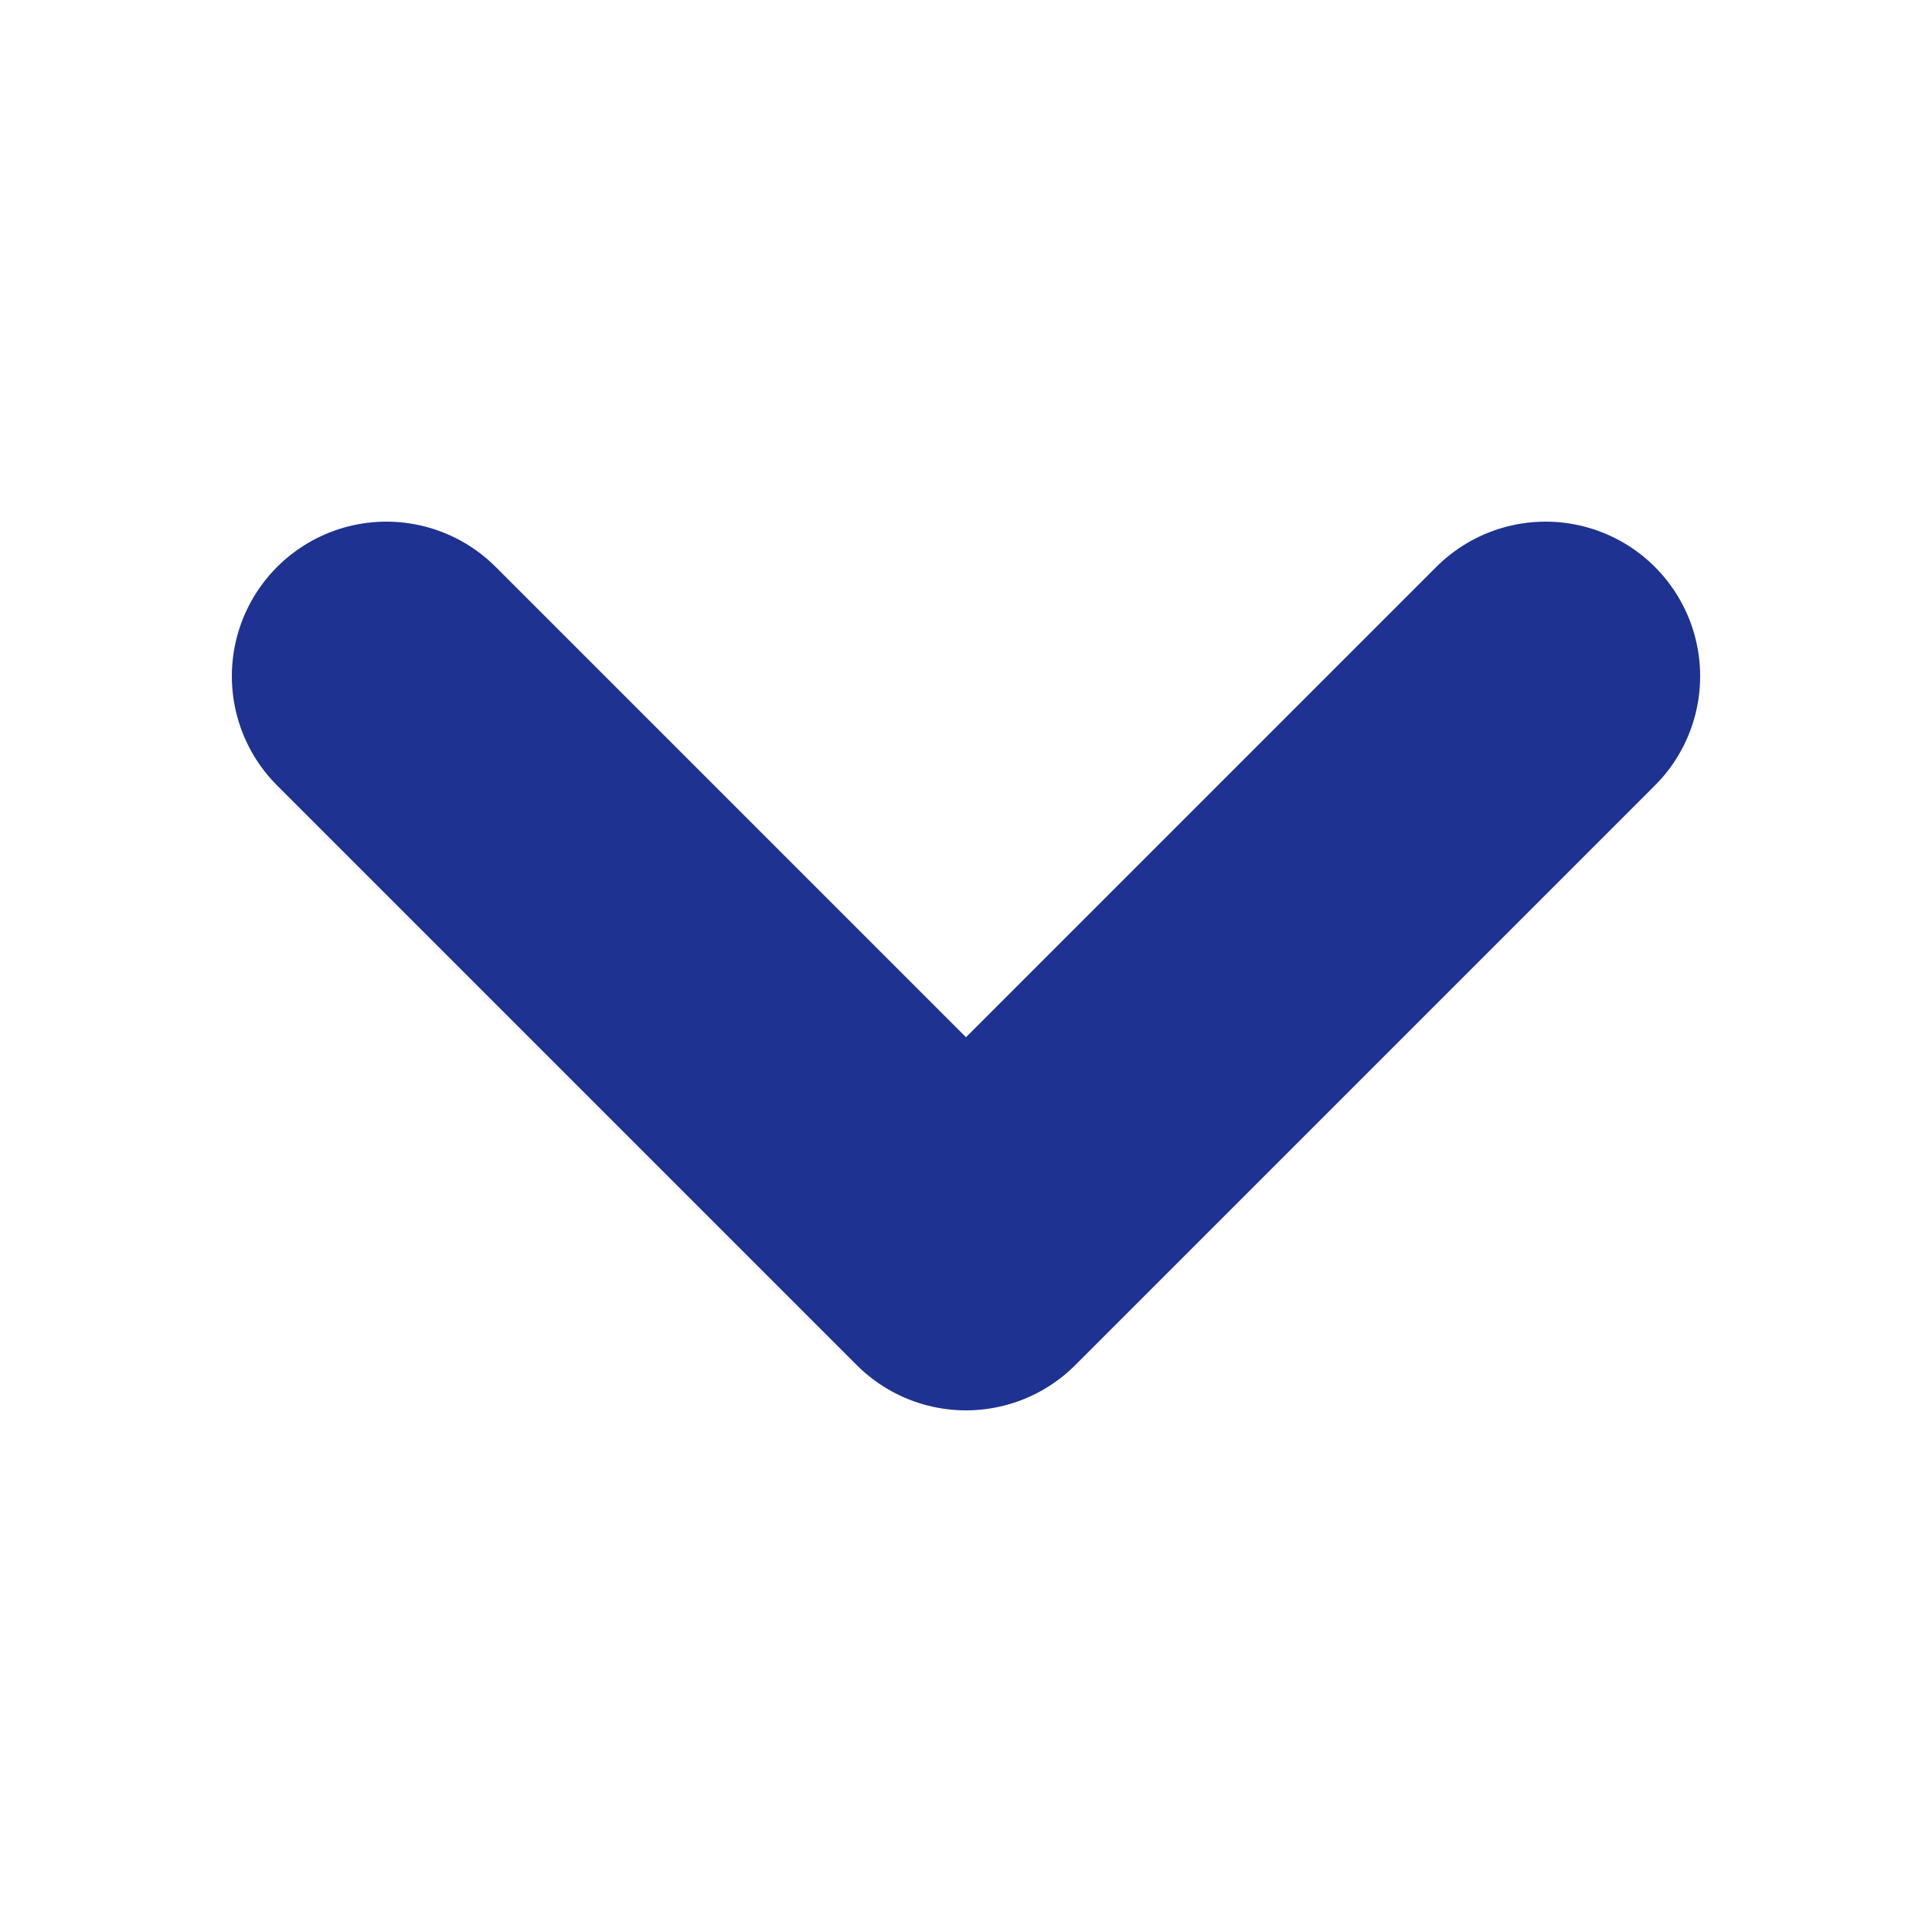
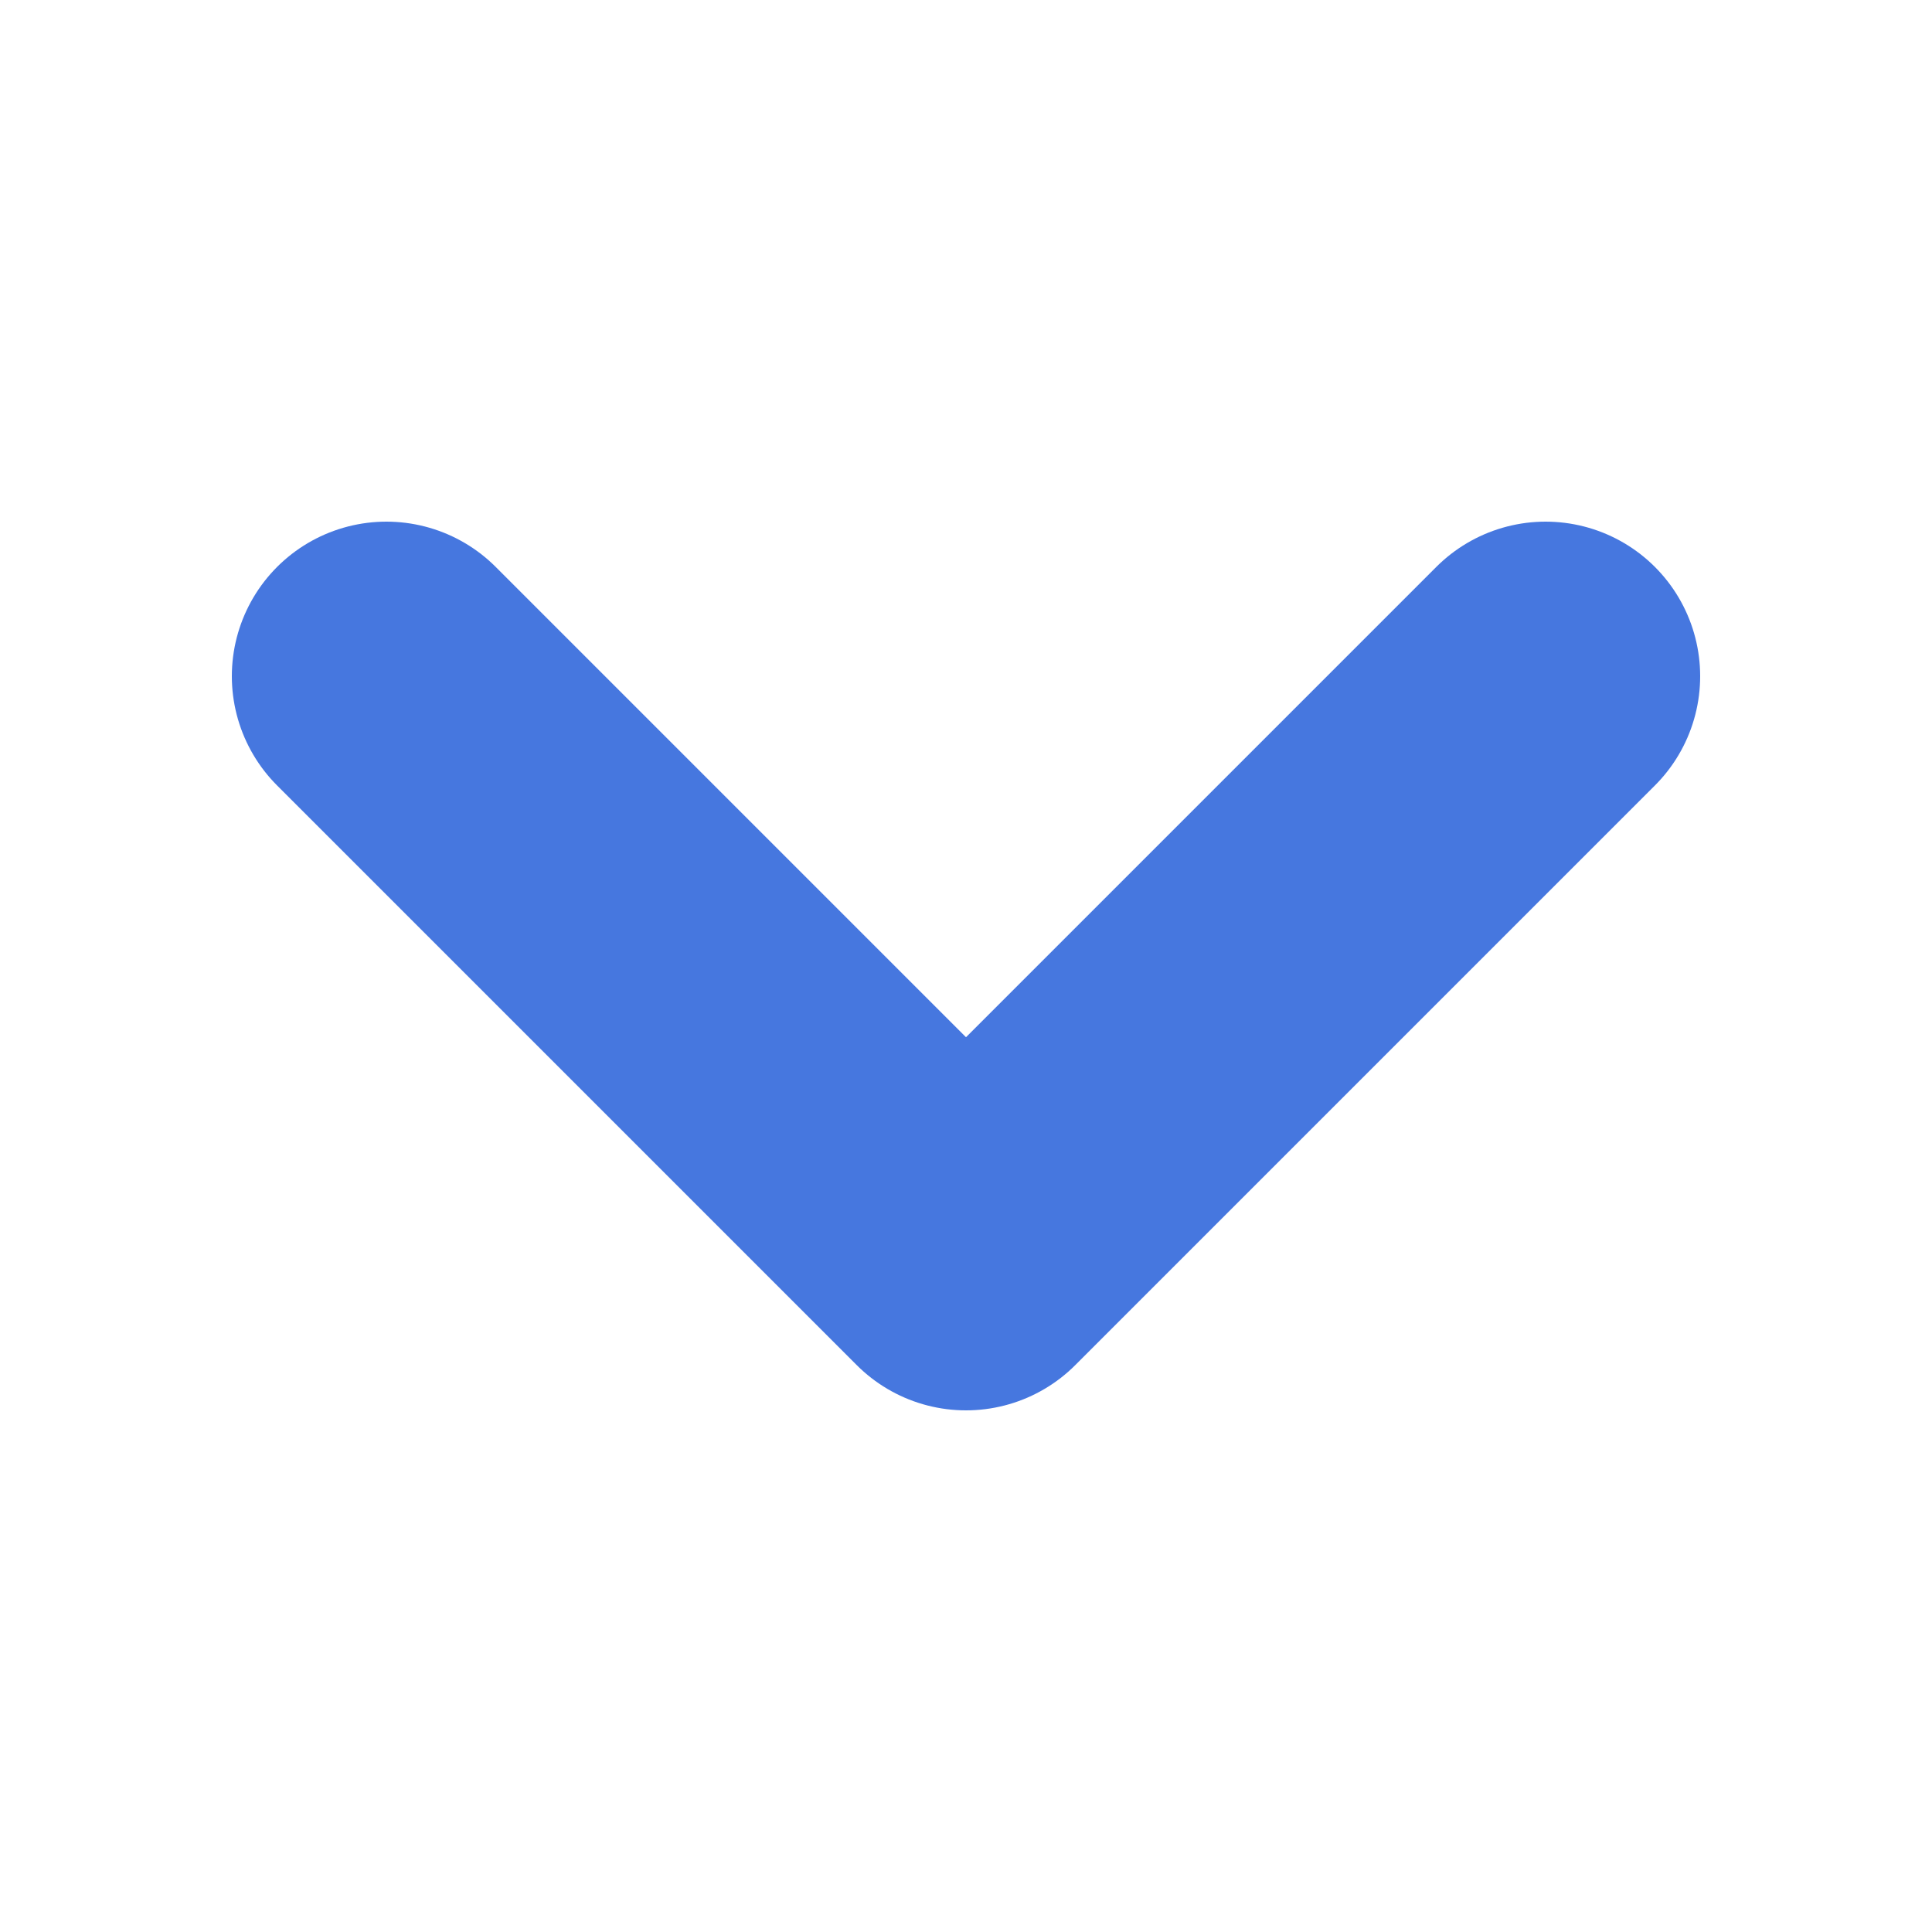
<svg xmlns="http://www.w3.org/2000/svg" width="10" height="10" viewBox="0 0 10 10">
-   <polyline points="2,3.5 5,6.5 8,3.5" fill="none" stroke="#1E3391" stroke-width="1.6" stroke-linecap="round" stroke-linejoin="round" />
+   <polyline points="2,3.5 5,6.5 8,3.5" fill="none" stroke="#4677DF" stroke-width="1.6" stroke-linecap="round" stroke-linejoin="round" />
</svg>
